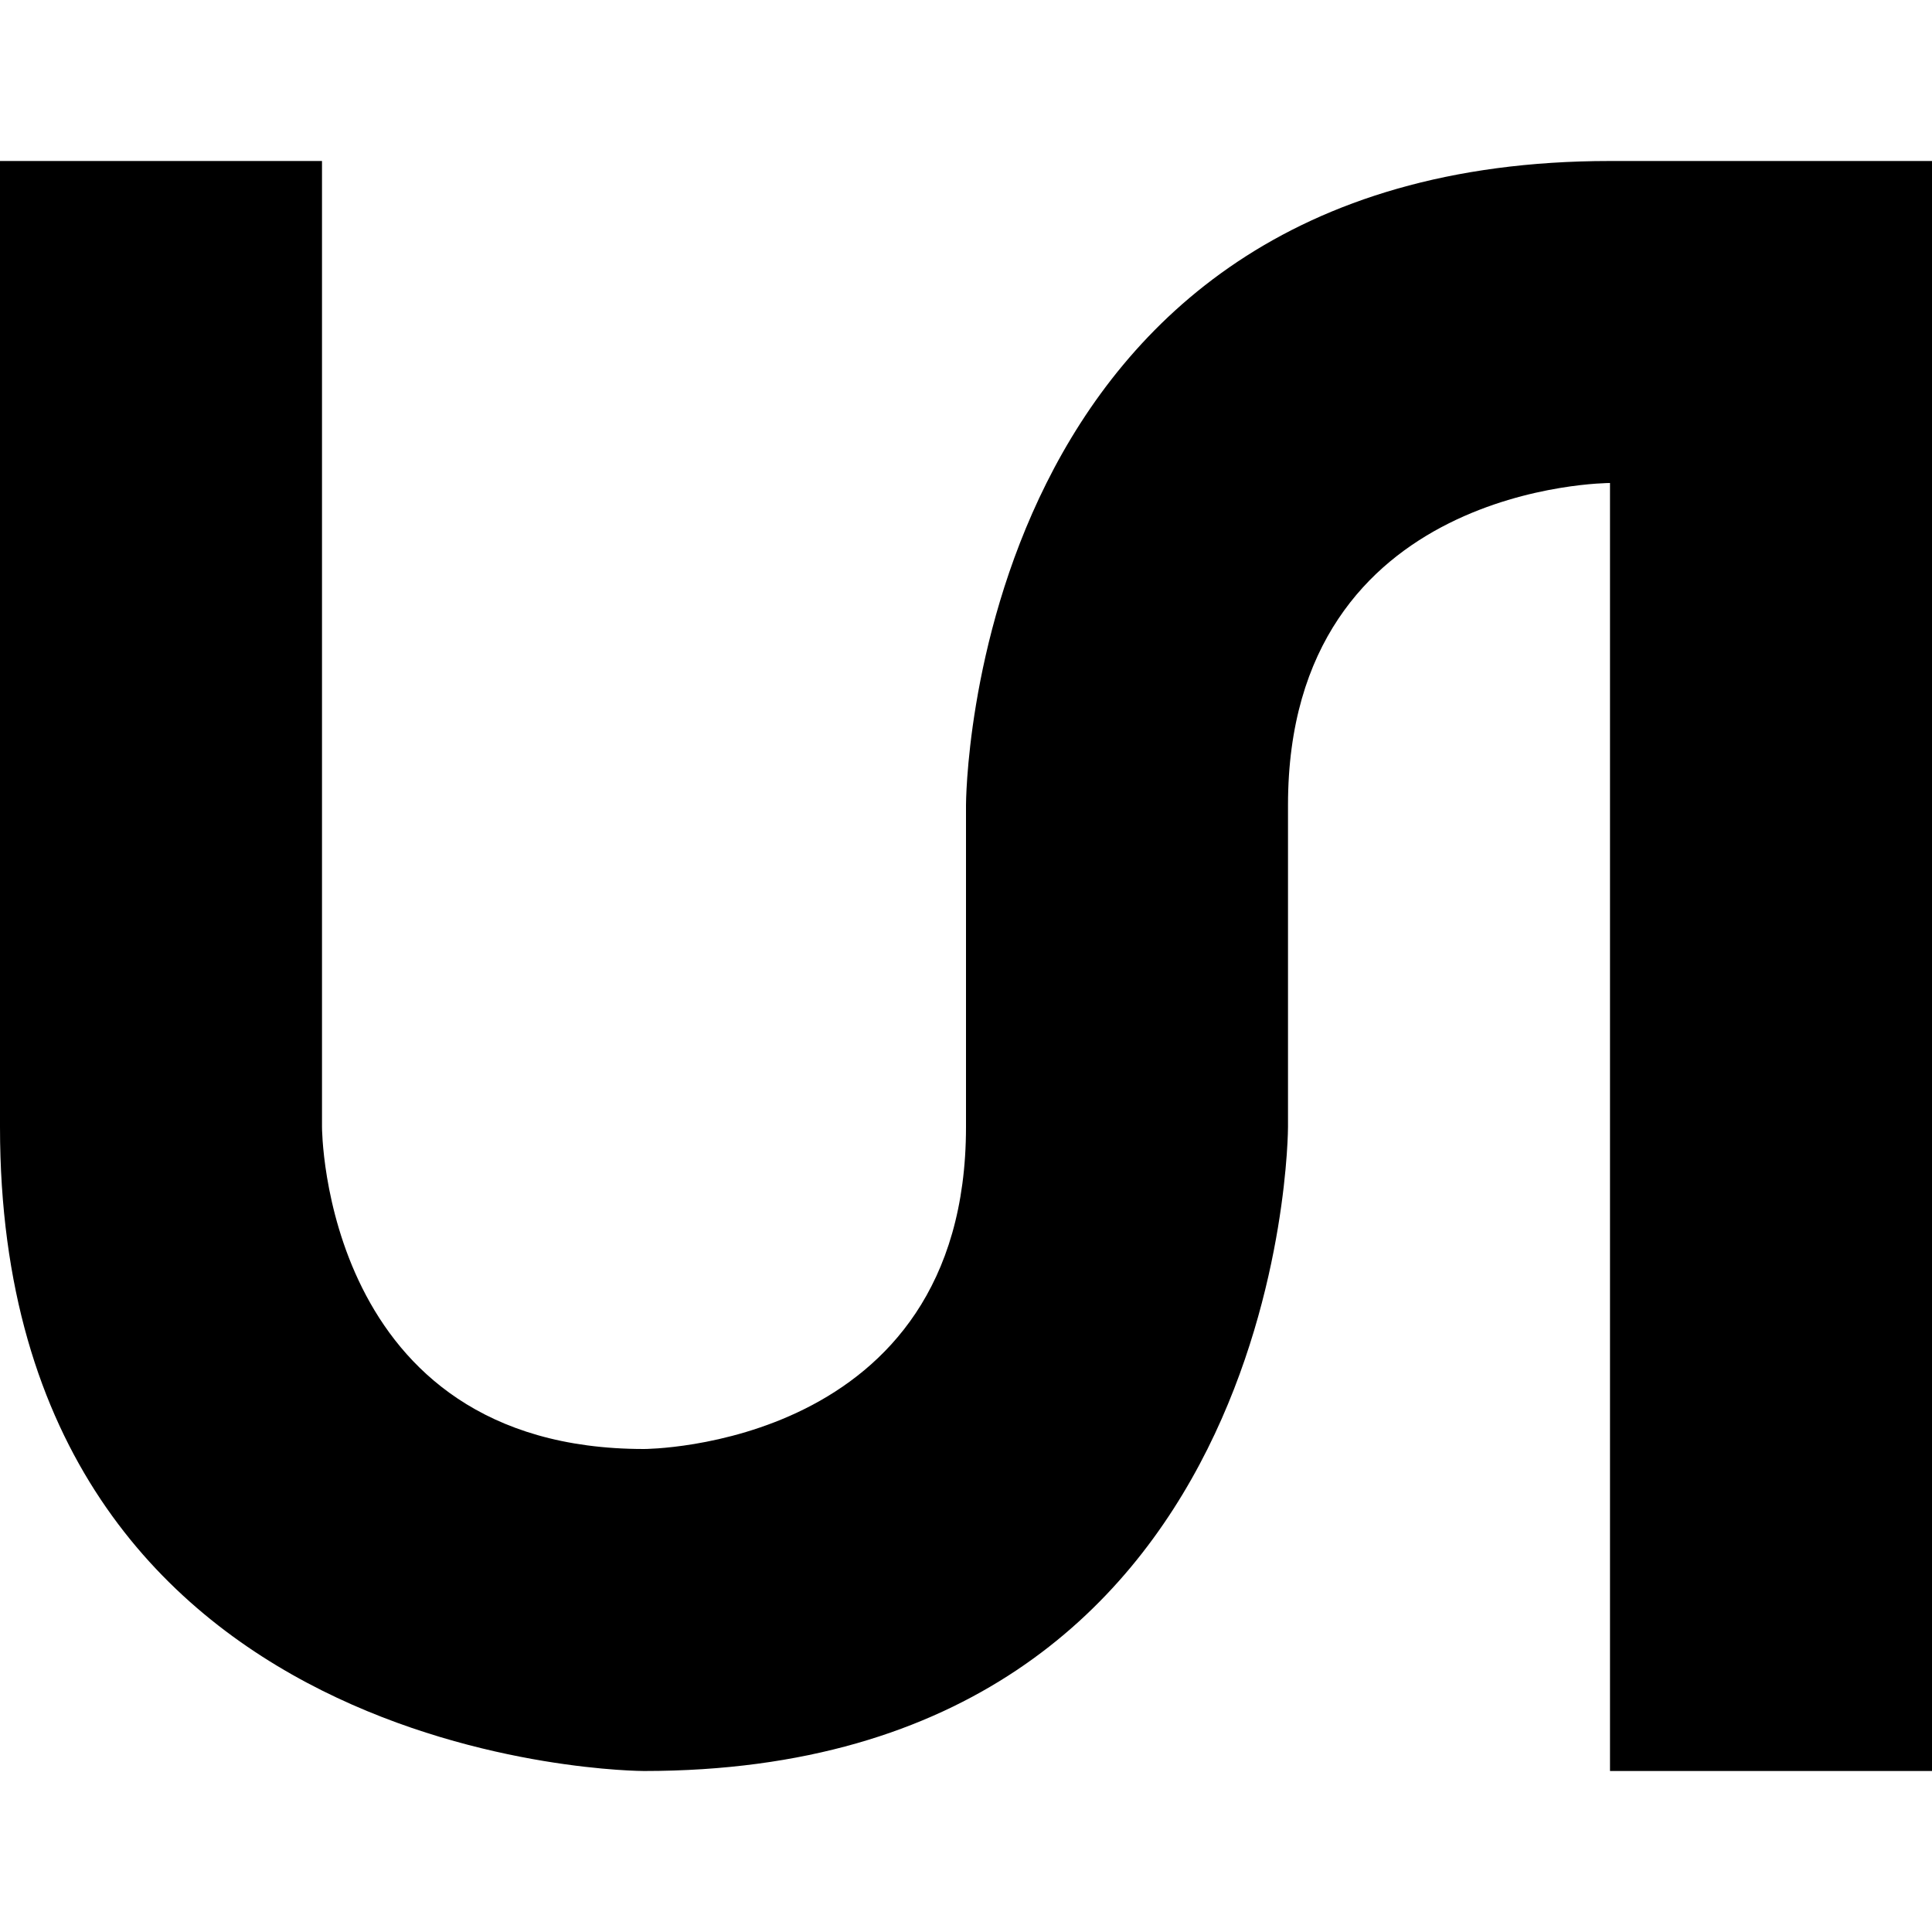
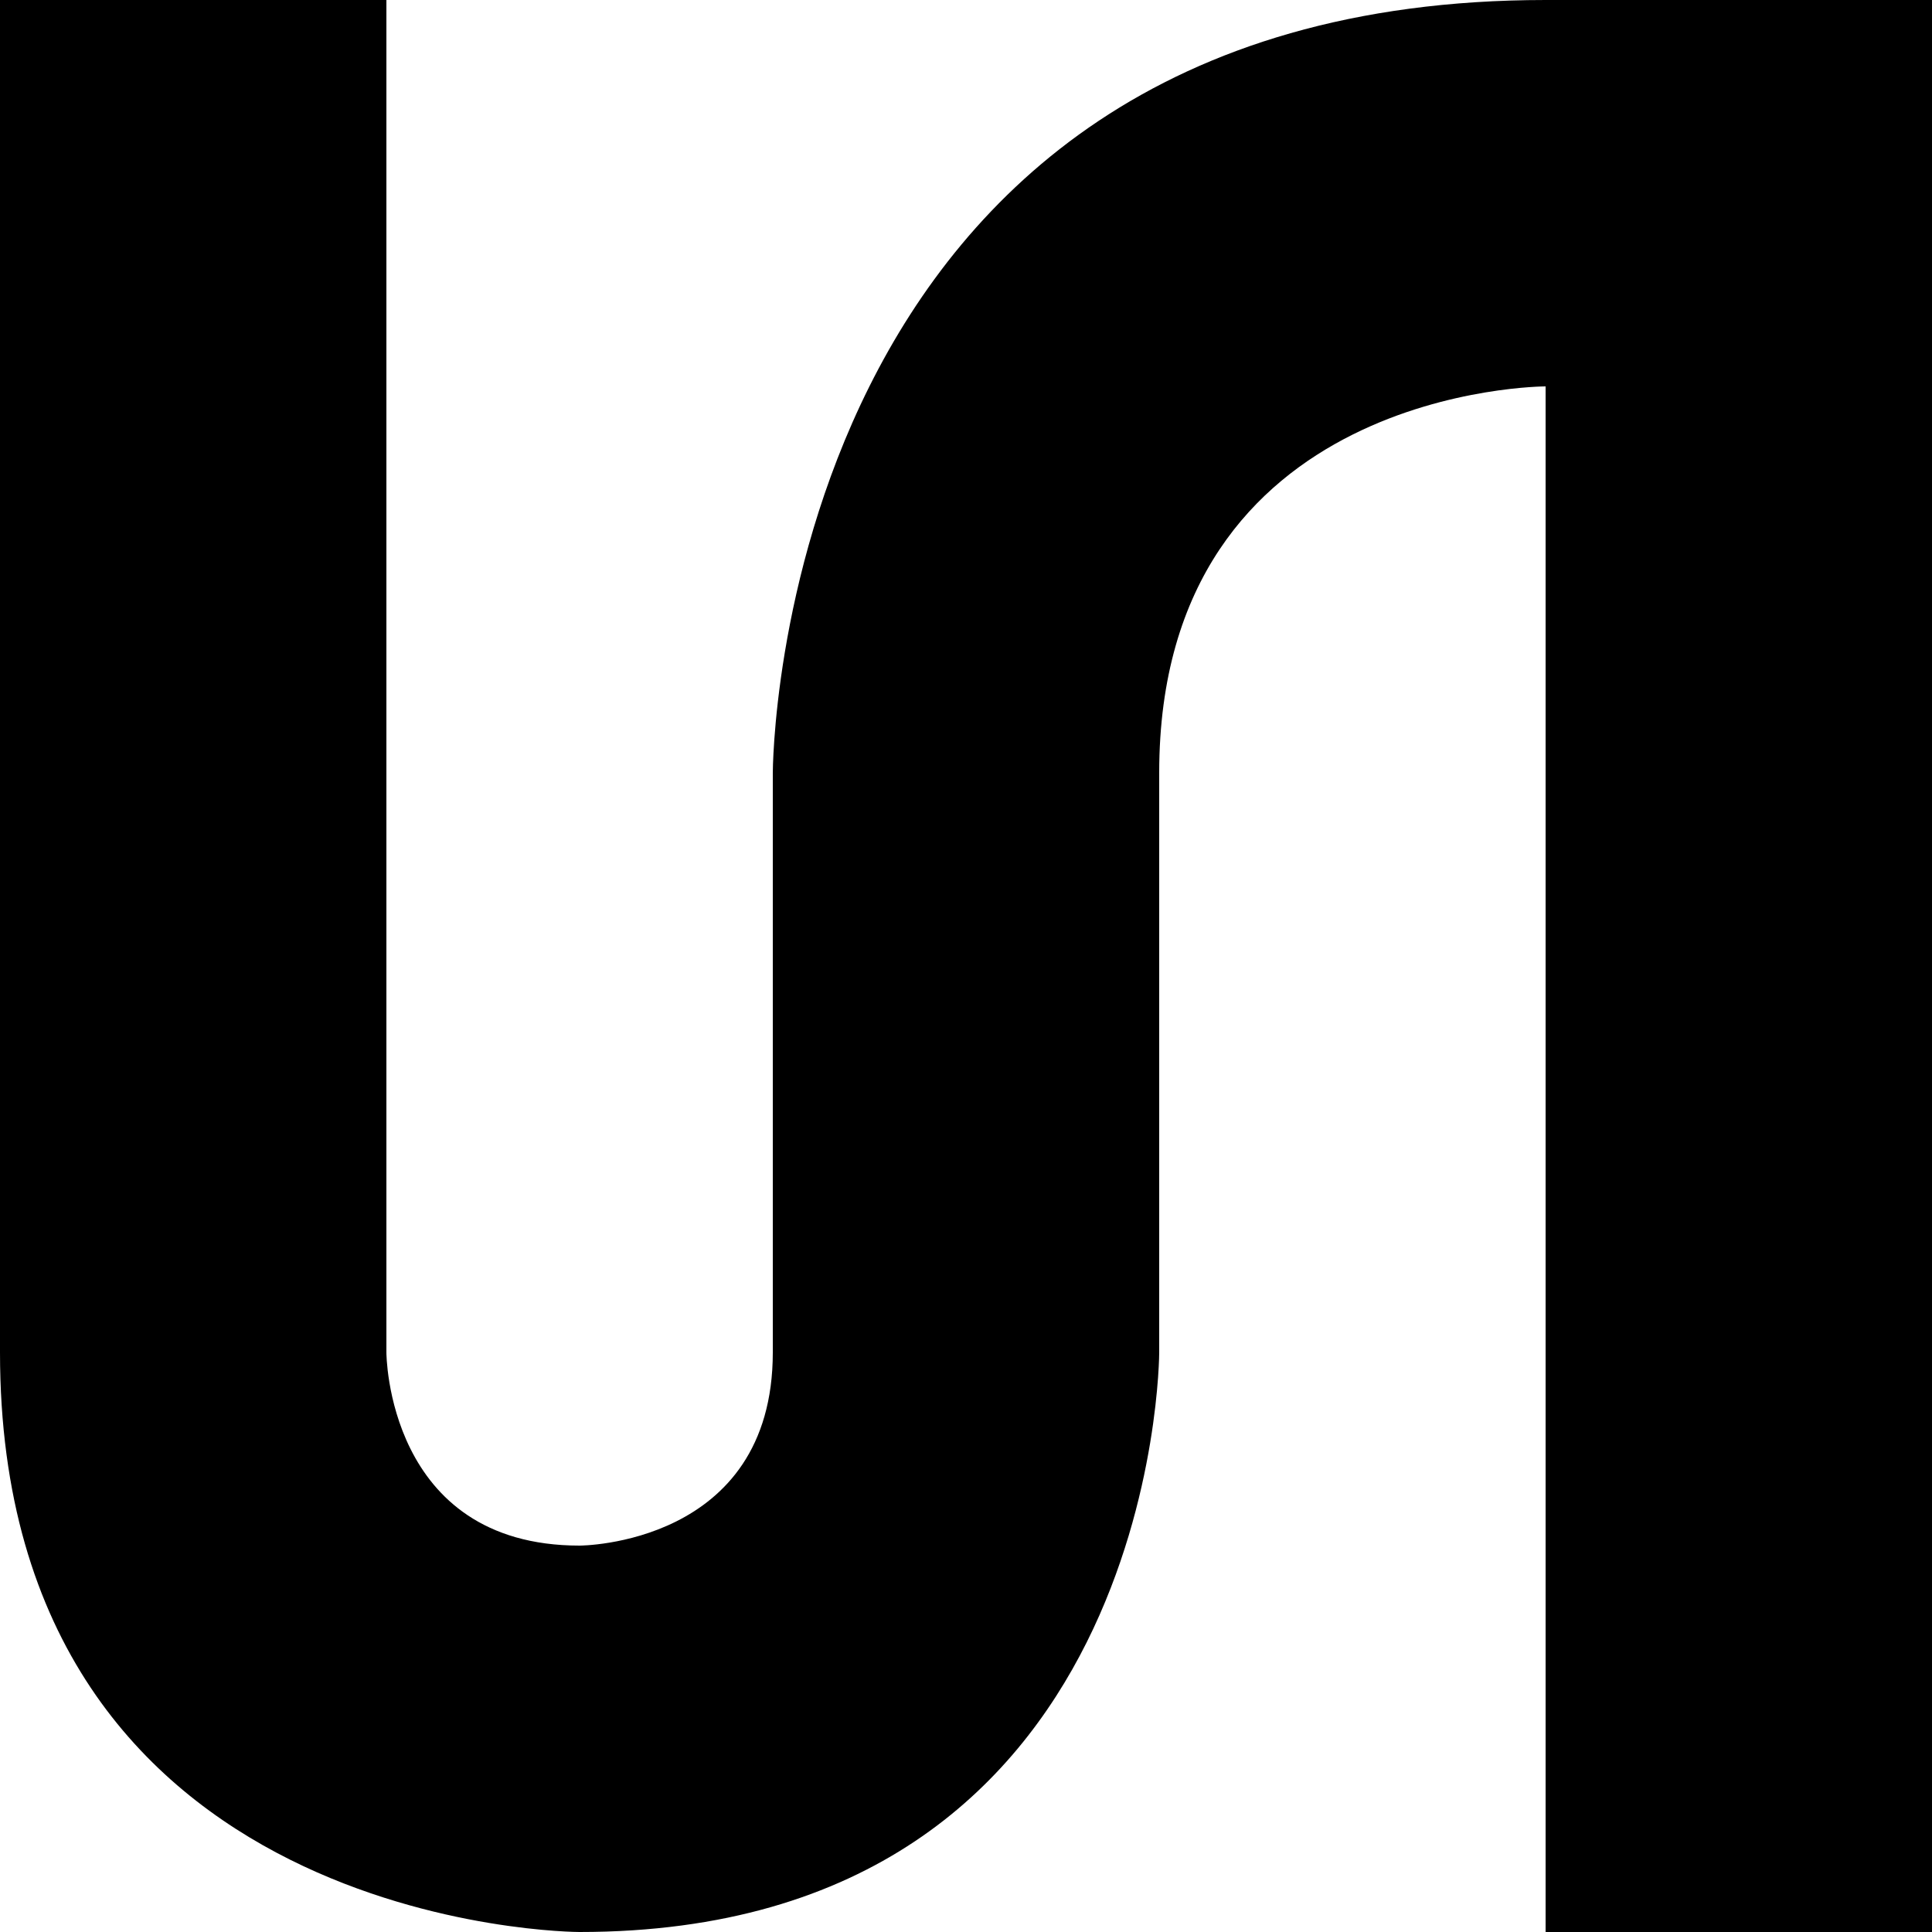
- <svg xmlns="http://www.w3.org/2000/svg" role="img" aria-hidden="true" viewBox="0 0 12 12" fill="black">
-   <path d="M2 1V7S2 9 4 9C4 9 6 9 6 7V5S6 1 10 1H12L12 11H10L10 3S8 3 8 5V7S8 11 4 11C4 11 0 11 0 7V1Z" />
+ <svg xmlns="http://www.w3.org/2000/svg" role="img" aria-hidden="true" viewBox="0 0 10 10" fill="black">
+   <path d="M0 0 2 0 2 7S2 8 3 8C3 8 4 8 4 7V4S4 0 8 0H10L10 10H8L8 2S6 2 6 4V7S6 10 3 10C3 10 0 10 0 7Z" />
</svg>
